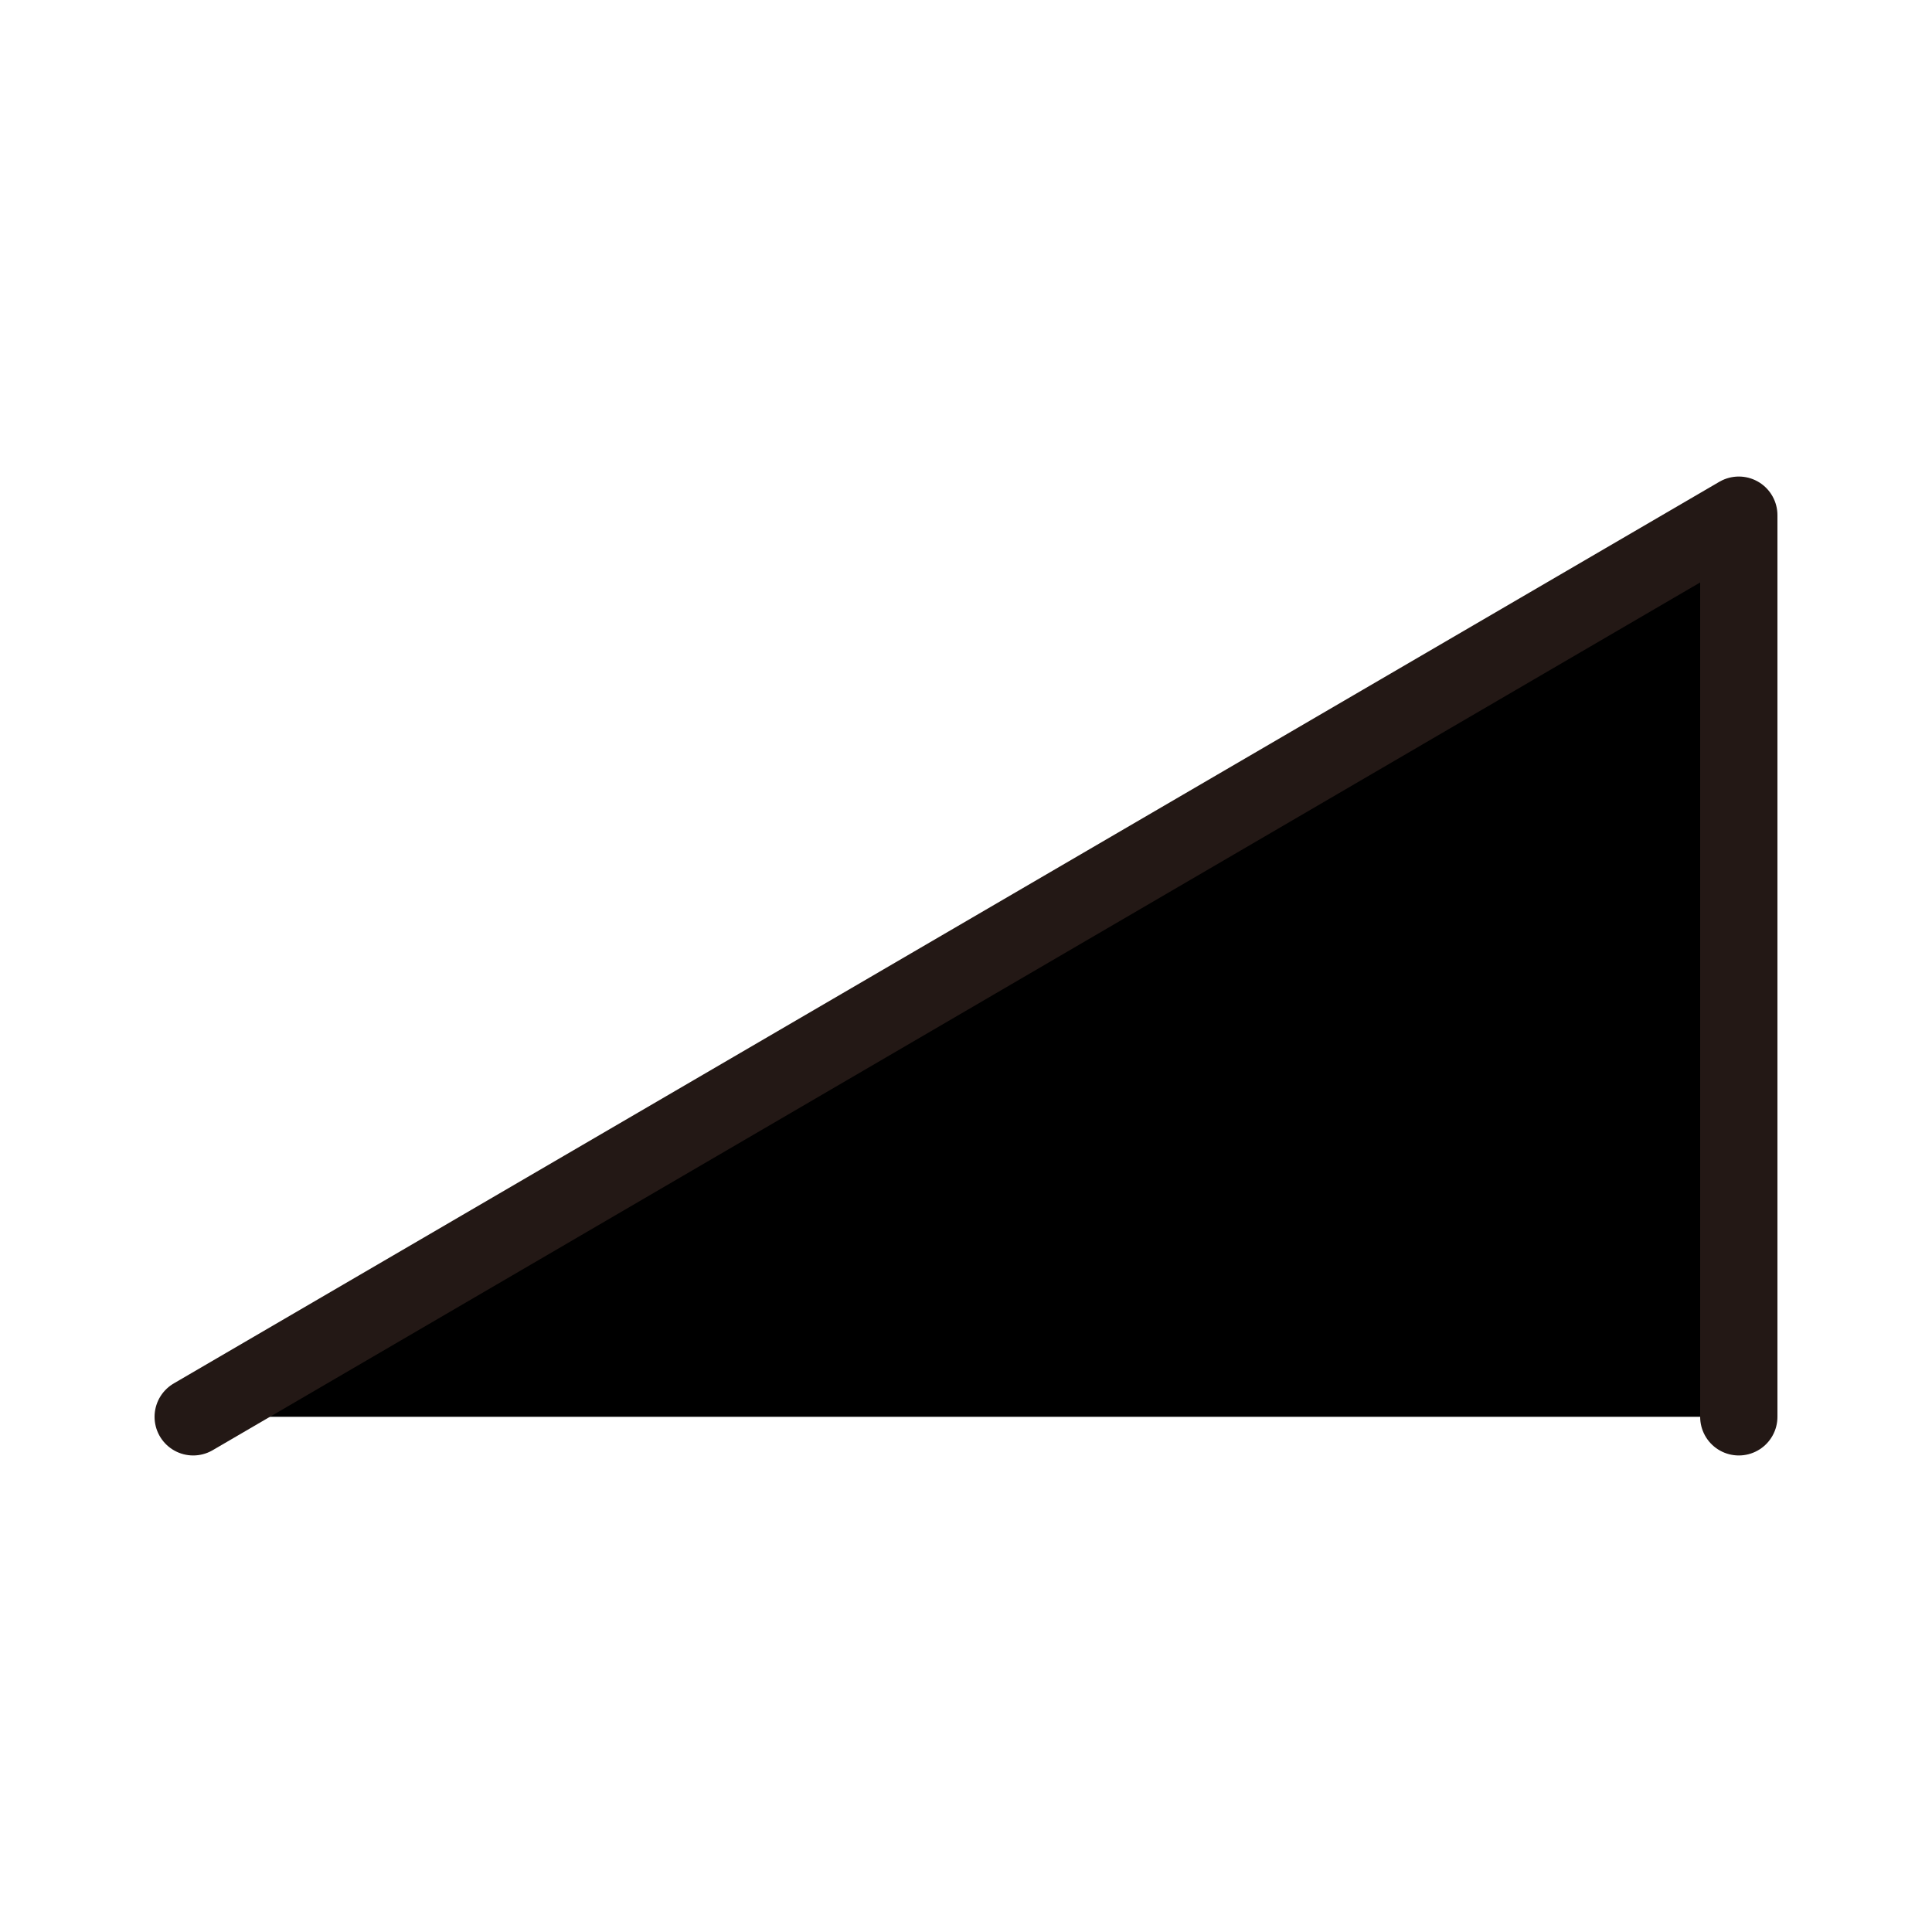
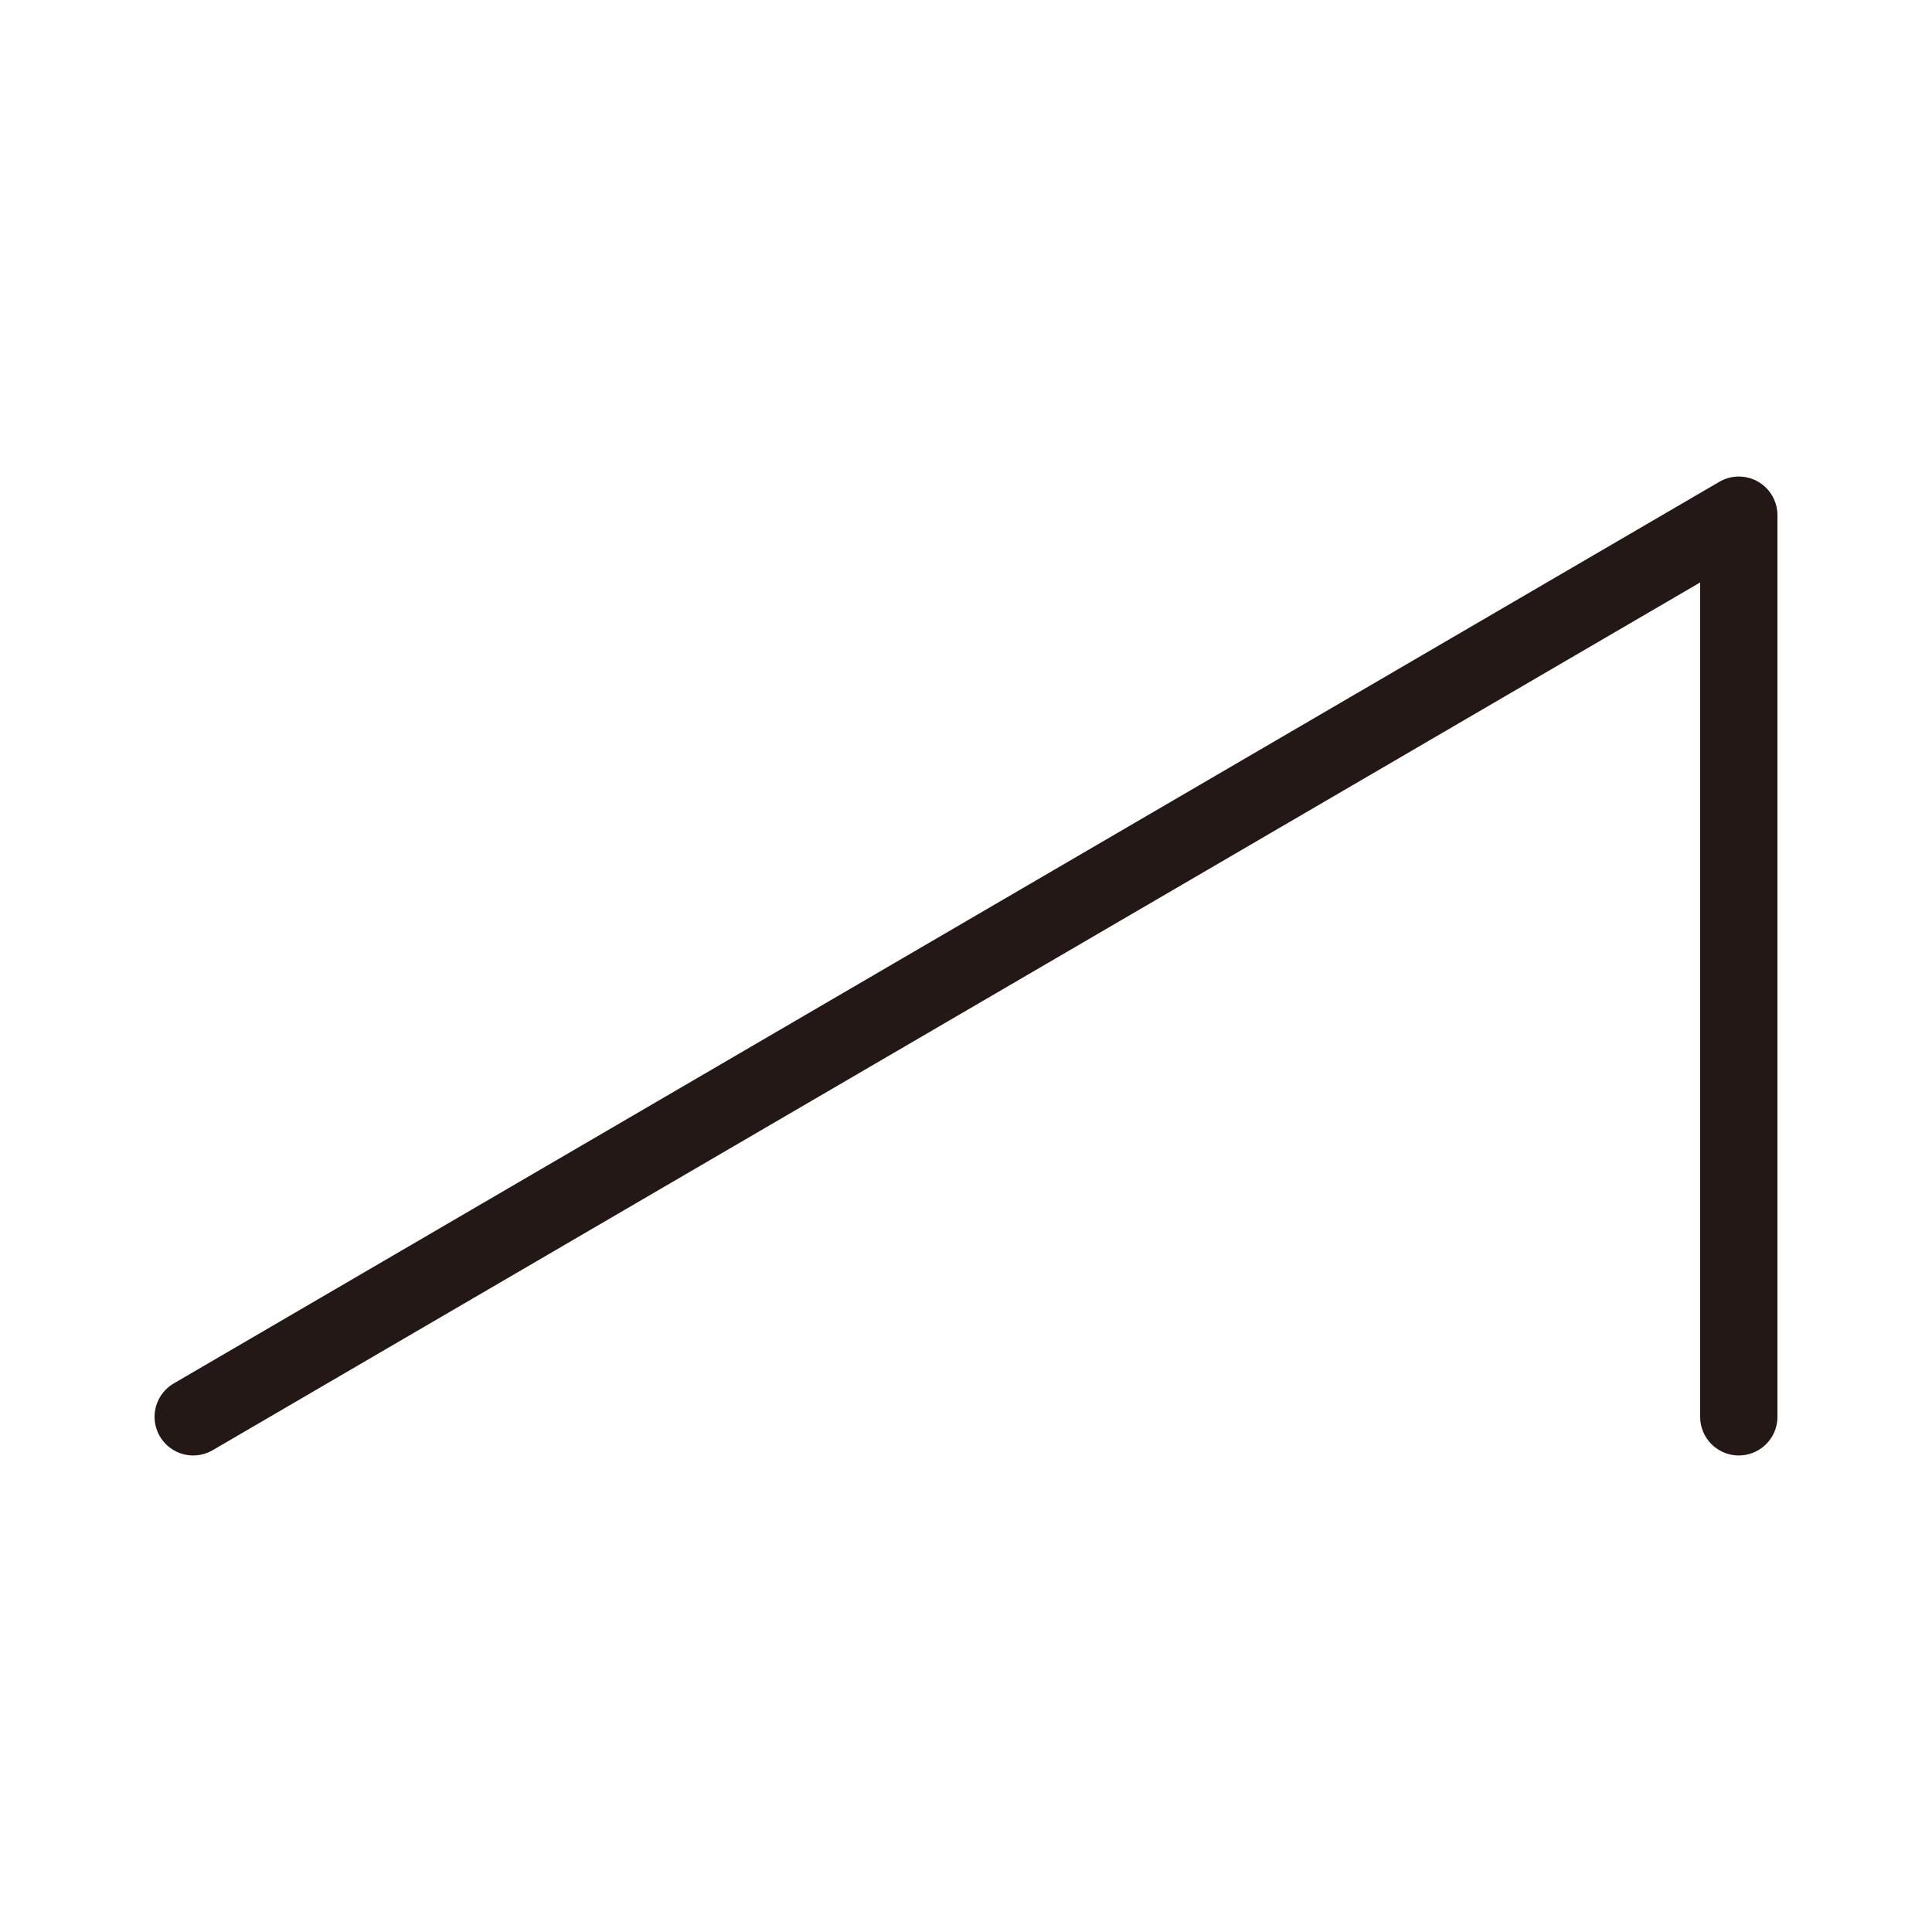
- <svg xmlns="http://www.w3.org/2000/svg" id="a" data-name="レイヤー 1" width="1000" height="1000" viewBox="0 0 1000 1000" version="1.1">
-   <defs id="defs1" />
-   <path id="polyline1" style="stroke:#231815;stroke-width:40;stroke-linecap:round;stroke-linejoin:round" d="m 100,733.345 800,-466.69 v 466.69" />
+ <svg xmlns="http://www.w3.org/2000/svg" id="a" data-name="layer1" width="1000" height="1000" viewBox="0 0 1000 1000">
+   <polyline points="100 733.345 900 266.655 900 733.345" fill="none" stroke="#231815" stroke-linecap="round" stroke-linejoin="round" stroke-width="40" />
</svg>
